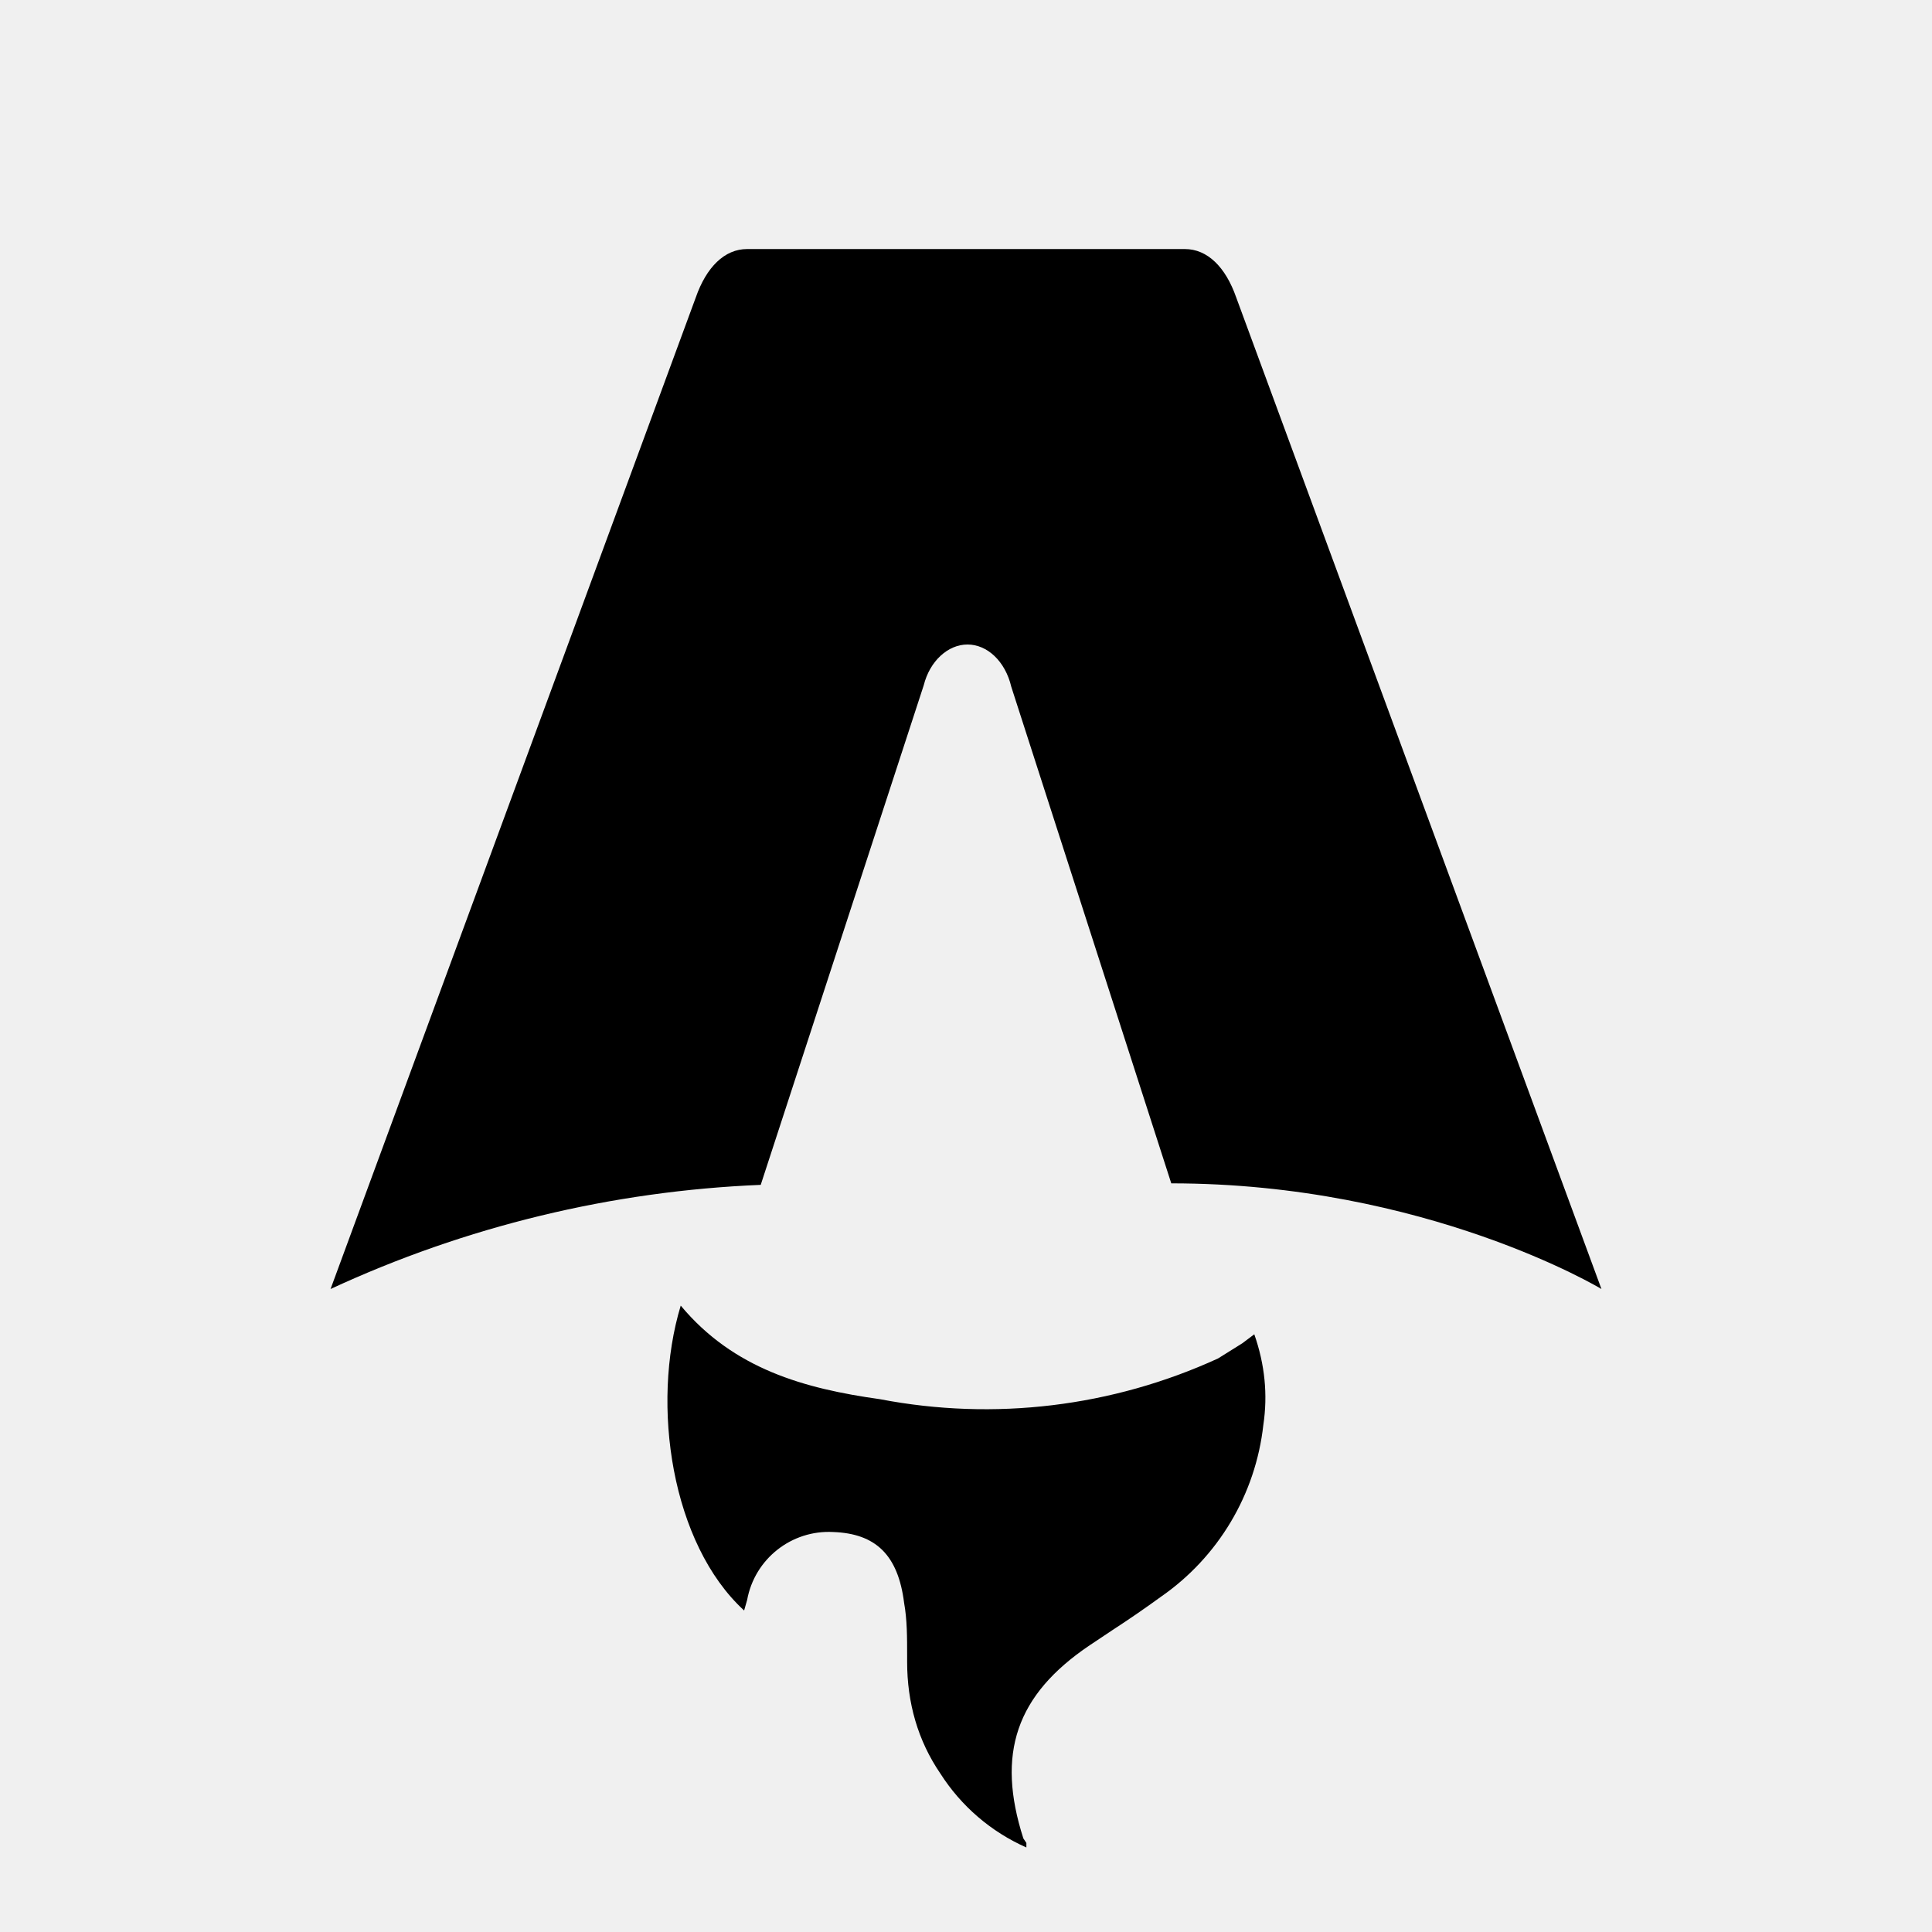
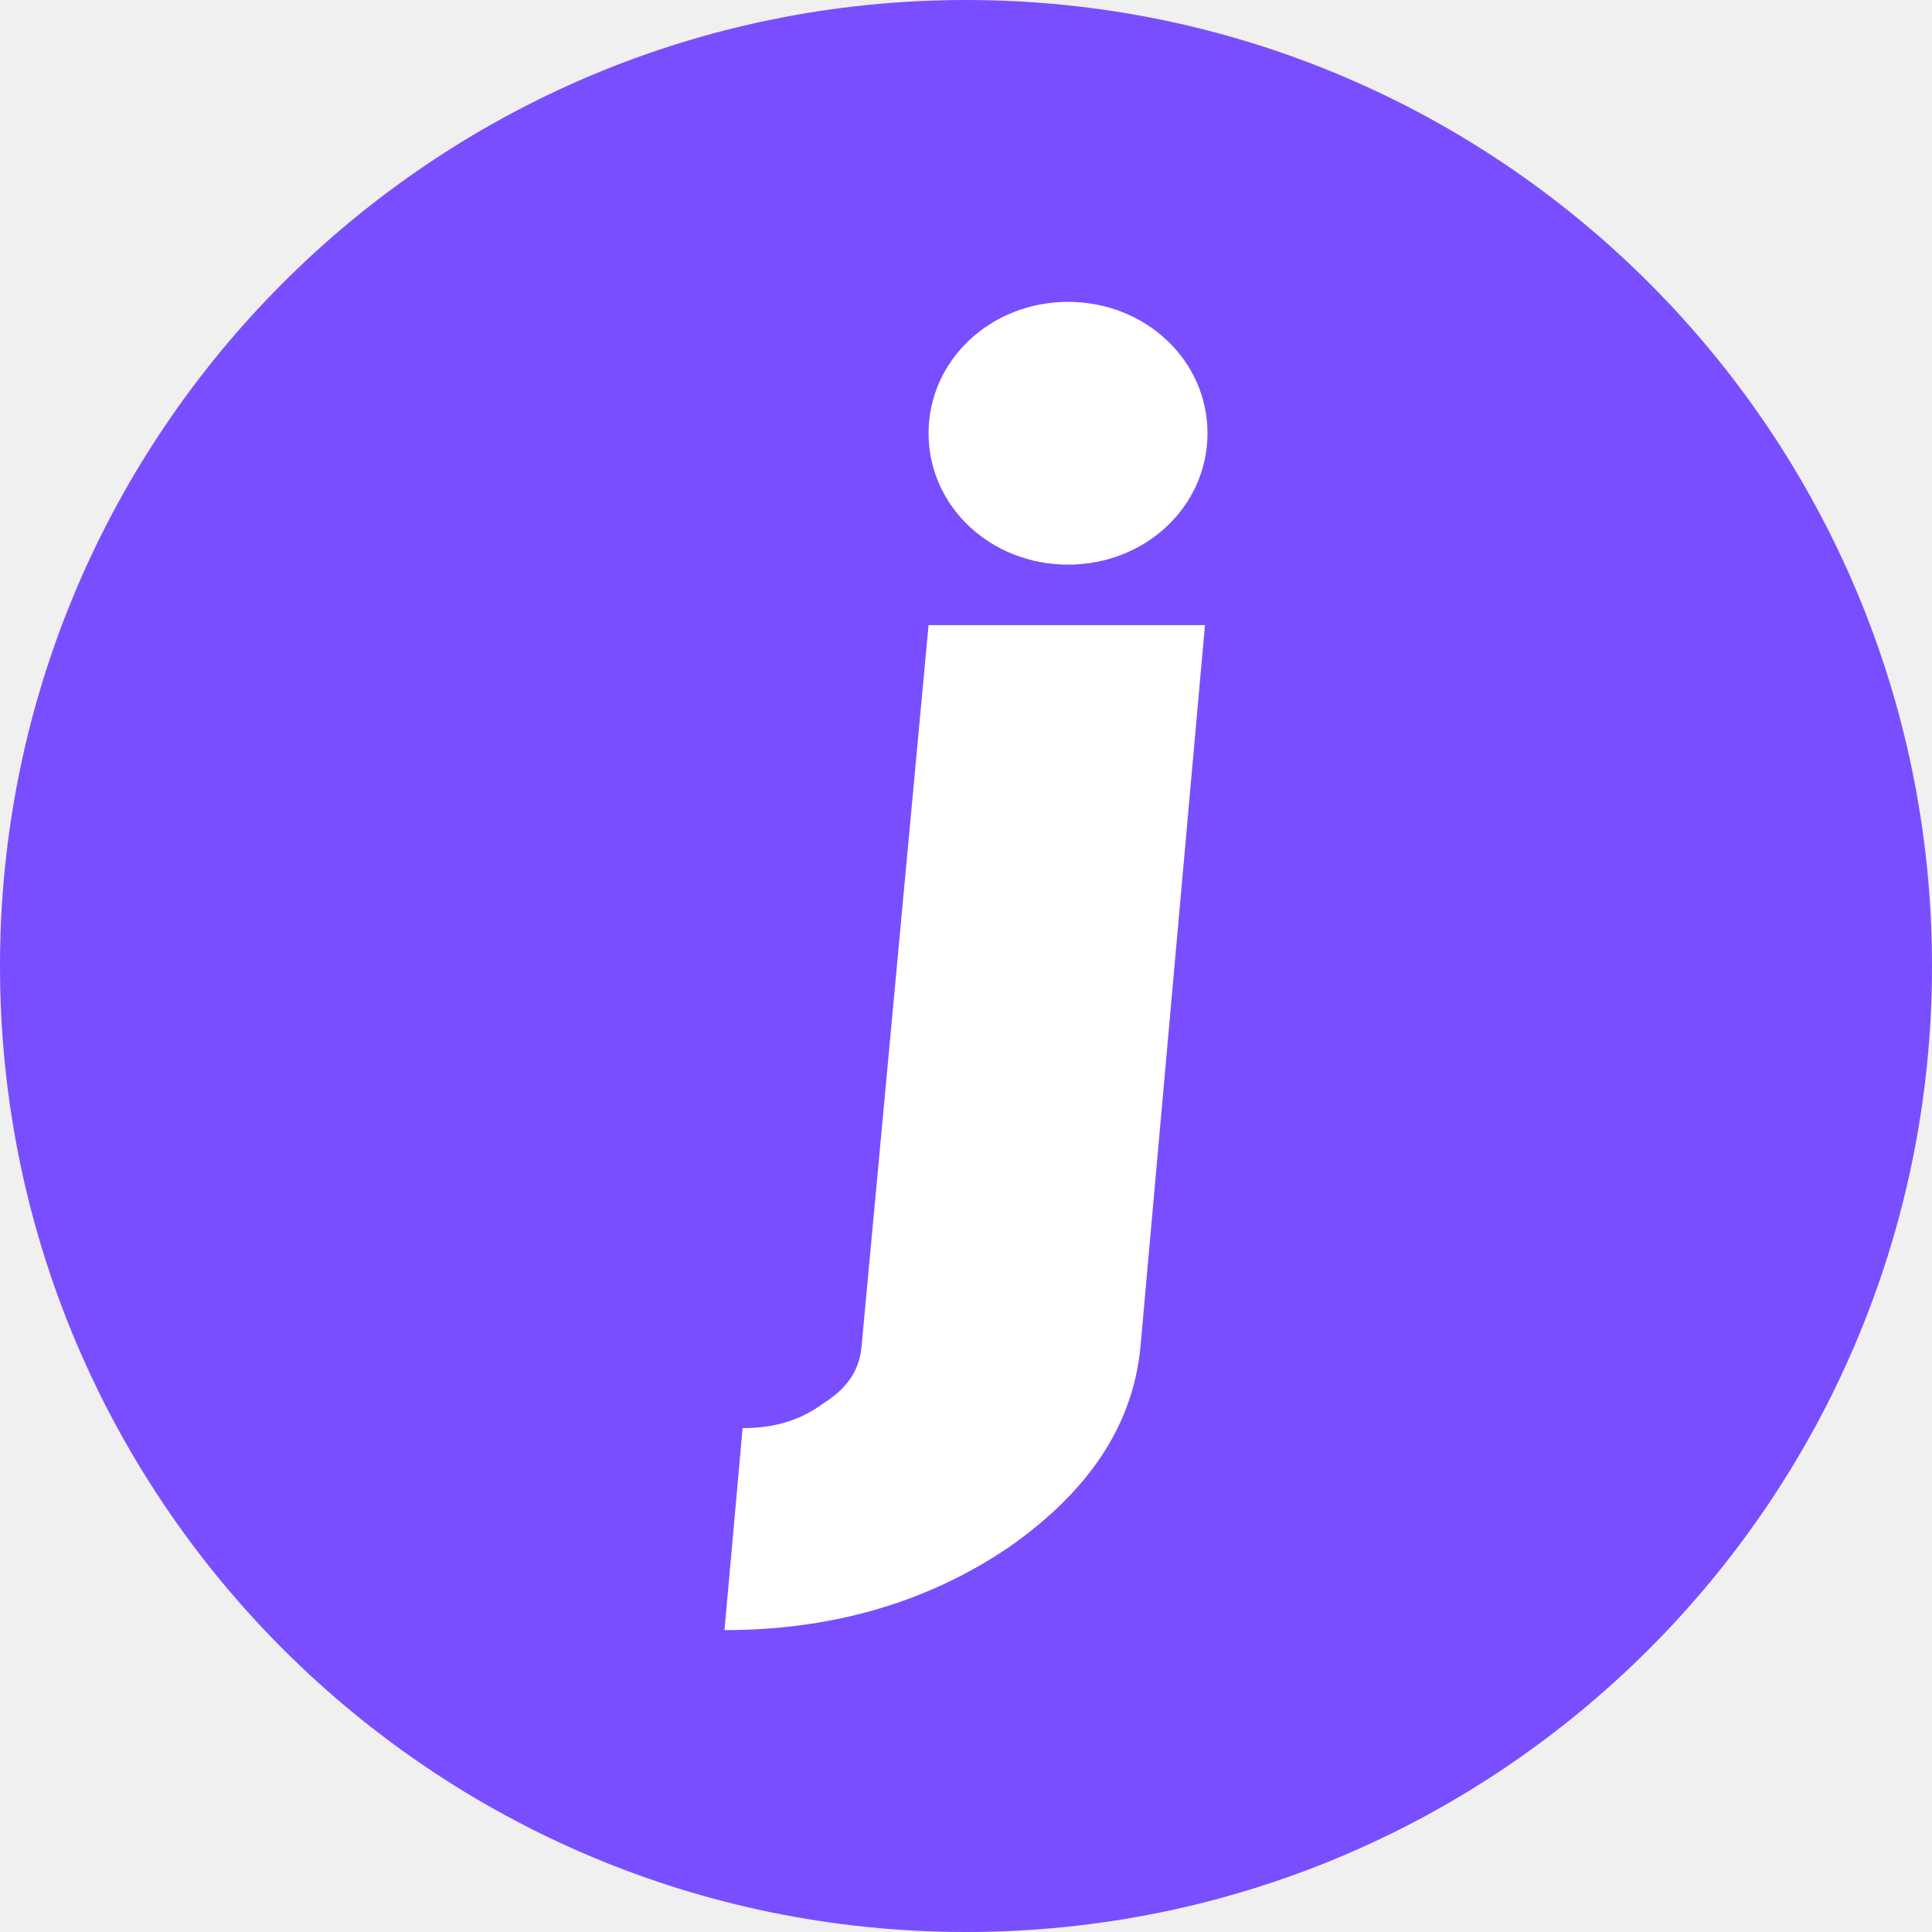
- <svg xmlns="http://www.w3.org/2000/svg" fill="none" viewBox="0 0 128 128">
-   <path d="M50.4 78.5a75.1 75.1 0 0 0-28.5 6.9l24.2-65.7c.7-2 1.9-3.2 3.4-3.2h29c1.5 0 2.7 1.2 3.4 3.2l24.2 65.7s-11.6-7-28.5-7L67 45.5c-.4-1.7-1.6-2.8-2.9-2.8-1.3 0-2.5 1.1-2.9 2.7L50.4 78.5Zm-1.1 28.2Zm-4.2-20.2c-2 6.6-.6 15.8 4.2 20.2a17.5 17.5 0 0 1 .2-.7 5.5 5.5 0 0 1 5.7-4.5c2.8.1 4.3 1.5 4.7 4.7.2 1.1.2 2.3.2 3.5v.4c0 2.7.7 5.2 2.2 7.4a13 13 0 0 0 5.7 4.9v-.3l-.2-.3c-1.8-5.6-.5-9.5 4.4-12.8l1.5-1a73 73 0 0 0 3.2-2.2 16 16 0 0 0 6.8-11.4c.3-2 .1-4-.6-6l-.8.6-1.6 1a37 37 0 0 1-22.4 2.7c-5-.7-9.7-2-13.2-6.2Z" />
-   <style>
-         path { fill: #000; }
-         @media (prefers-color-scheme: dark) {
-             path { fill: #FFF; }
-         }
-     </style>
+ <svg xmlns="http://www.w3.org/2000/svg" width="16" height="16" viewBox="0 0 16 16" fill="none">
+   <rect width="16" height="16" rx="8" fill="#794EFF" />
+   <path d="M9.979 5.177L9.444 11.162C9.38 11.807 9.016 12.351 8.353 12.815C7.668 13.278 6.877 13.5 6 13.5L6.15 11.827C6.406 11.827 6.62 11.767 6.813 11.626C7.005 11.505 7.112 11.364 7.134 11.162L7.69 5.177H9.979Z" fill="white" />
+   <path d="M10 3.588C10 4.193 9.487 4.676 8.845 4.676C8.203 4.676 7.69 4.193 7.69 3.588C7.69 2.984 8.203 2.5 8.845 2.5C9.487 2.5 10 2.984 10 3.588Z" fill="white" />
</svg>
